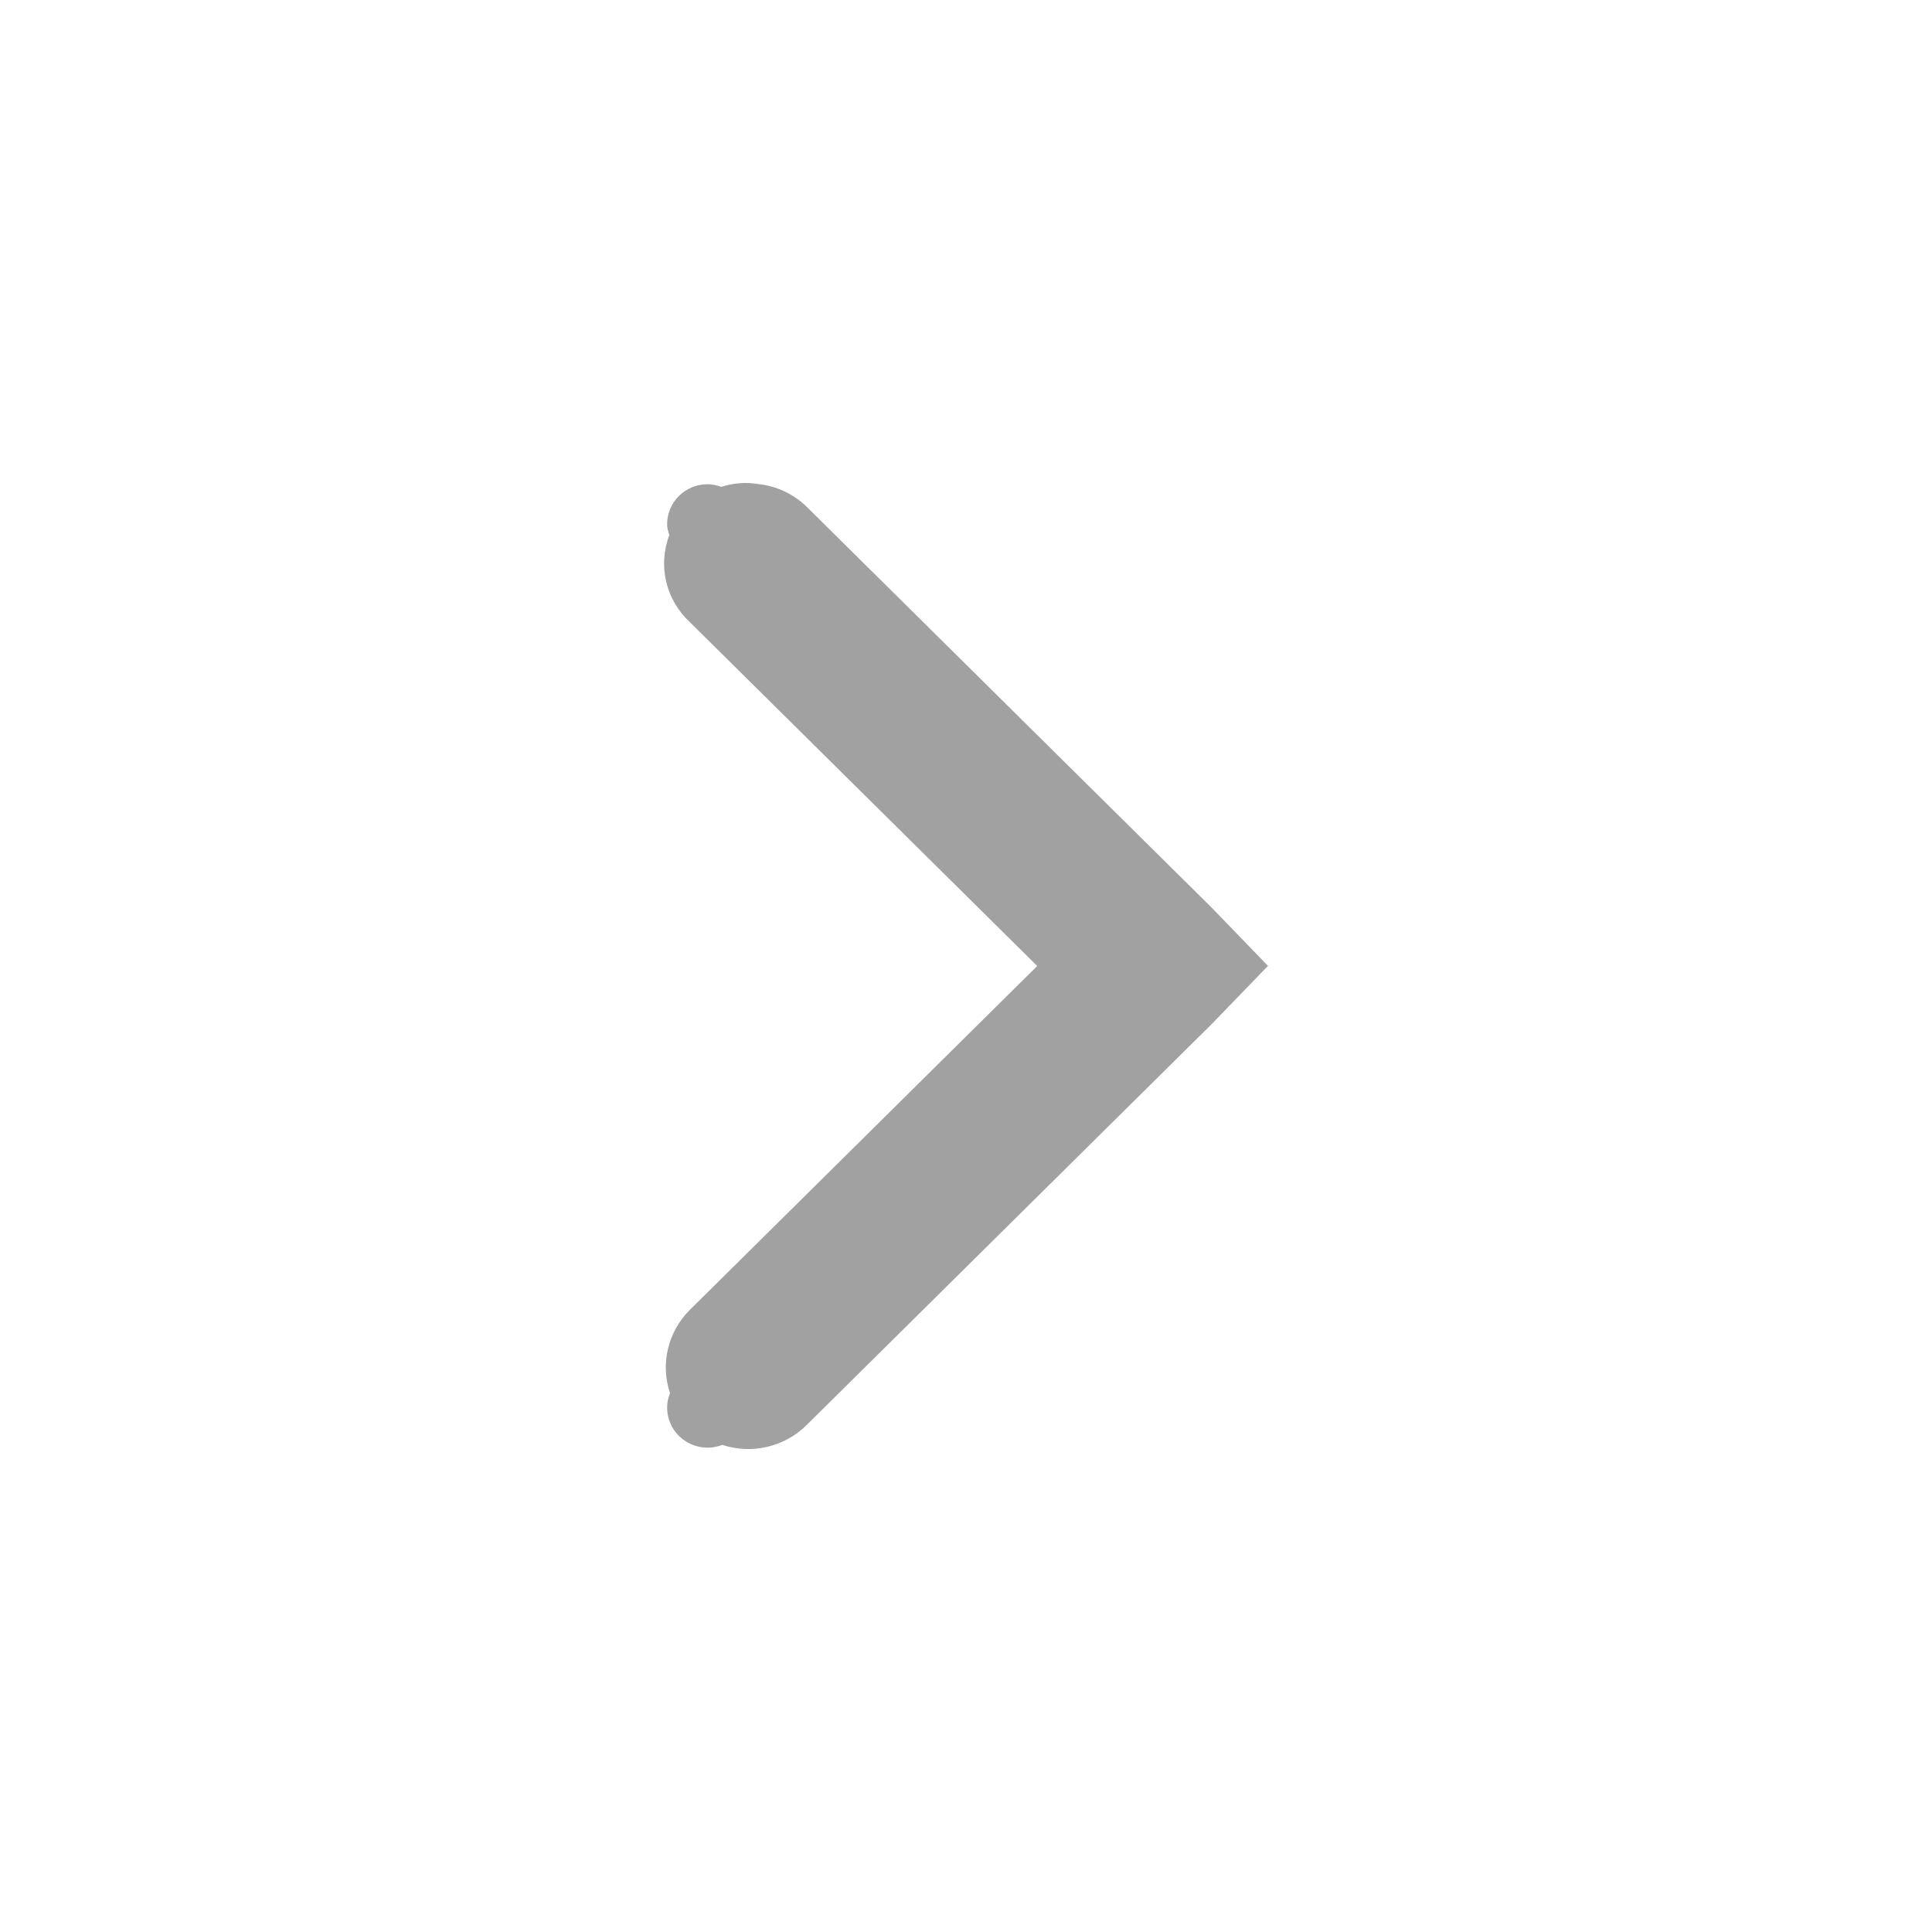
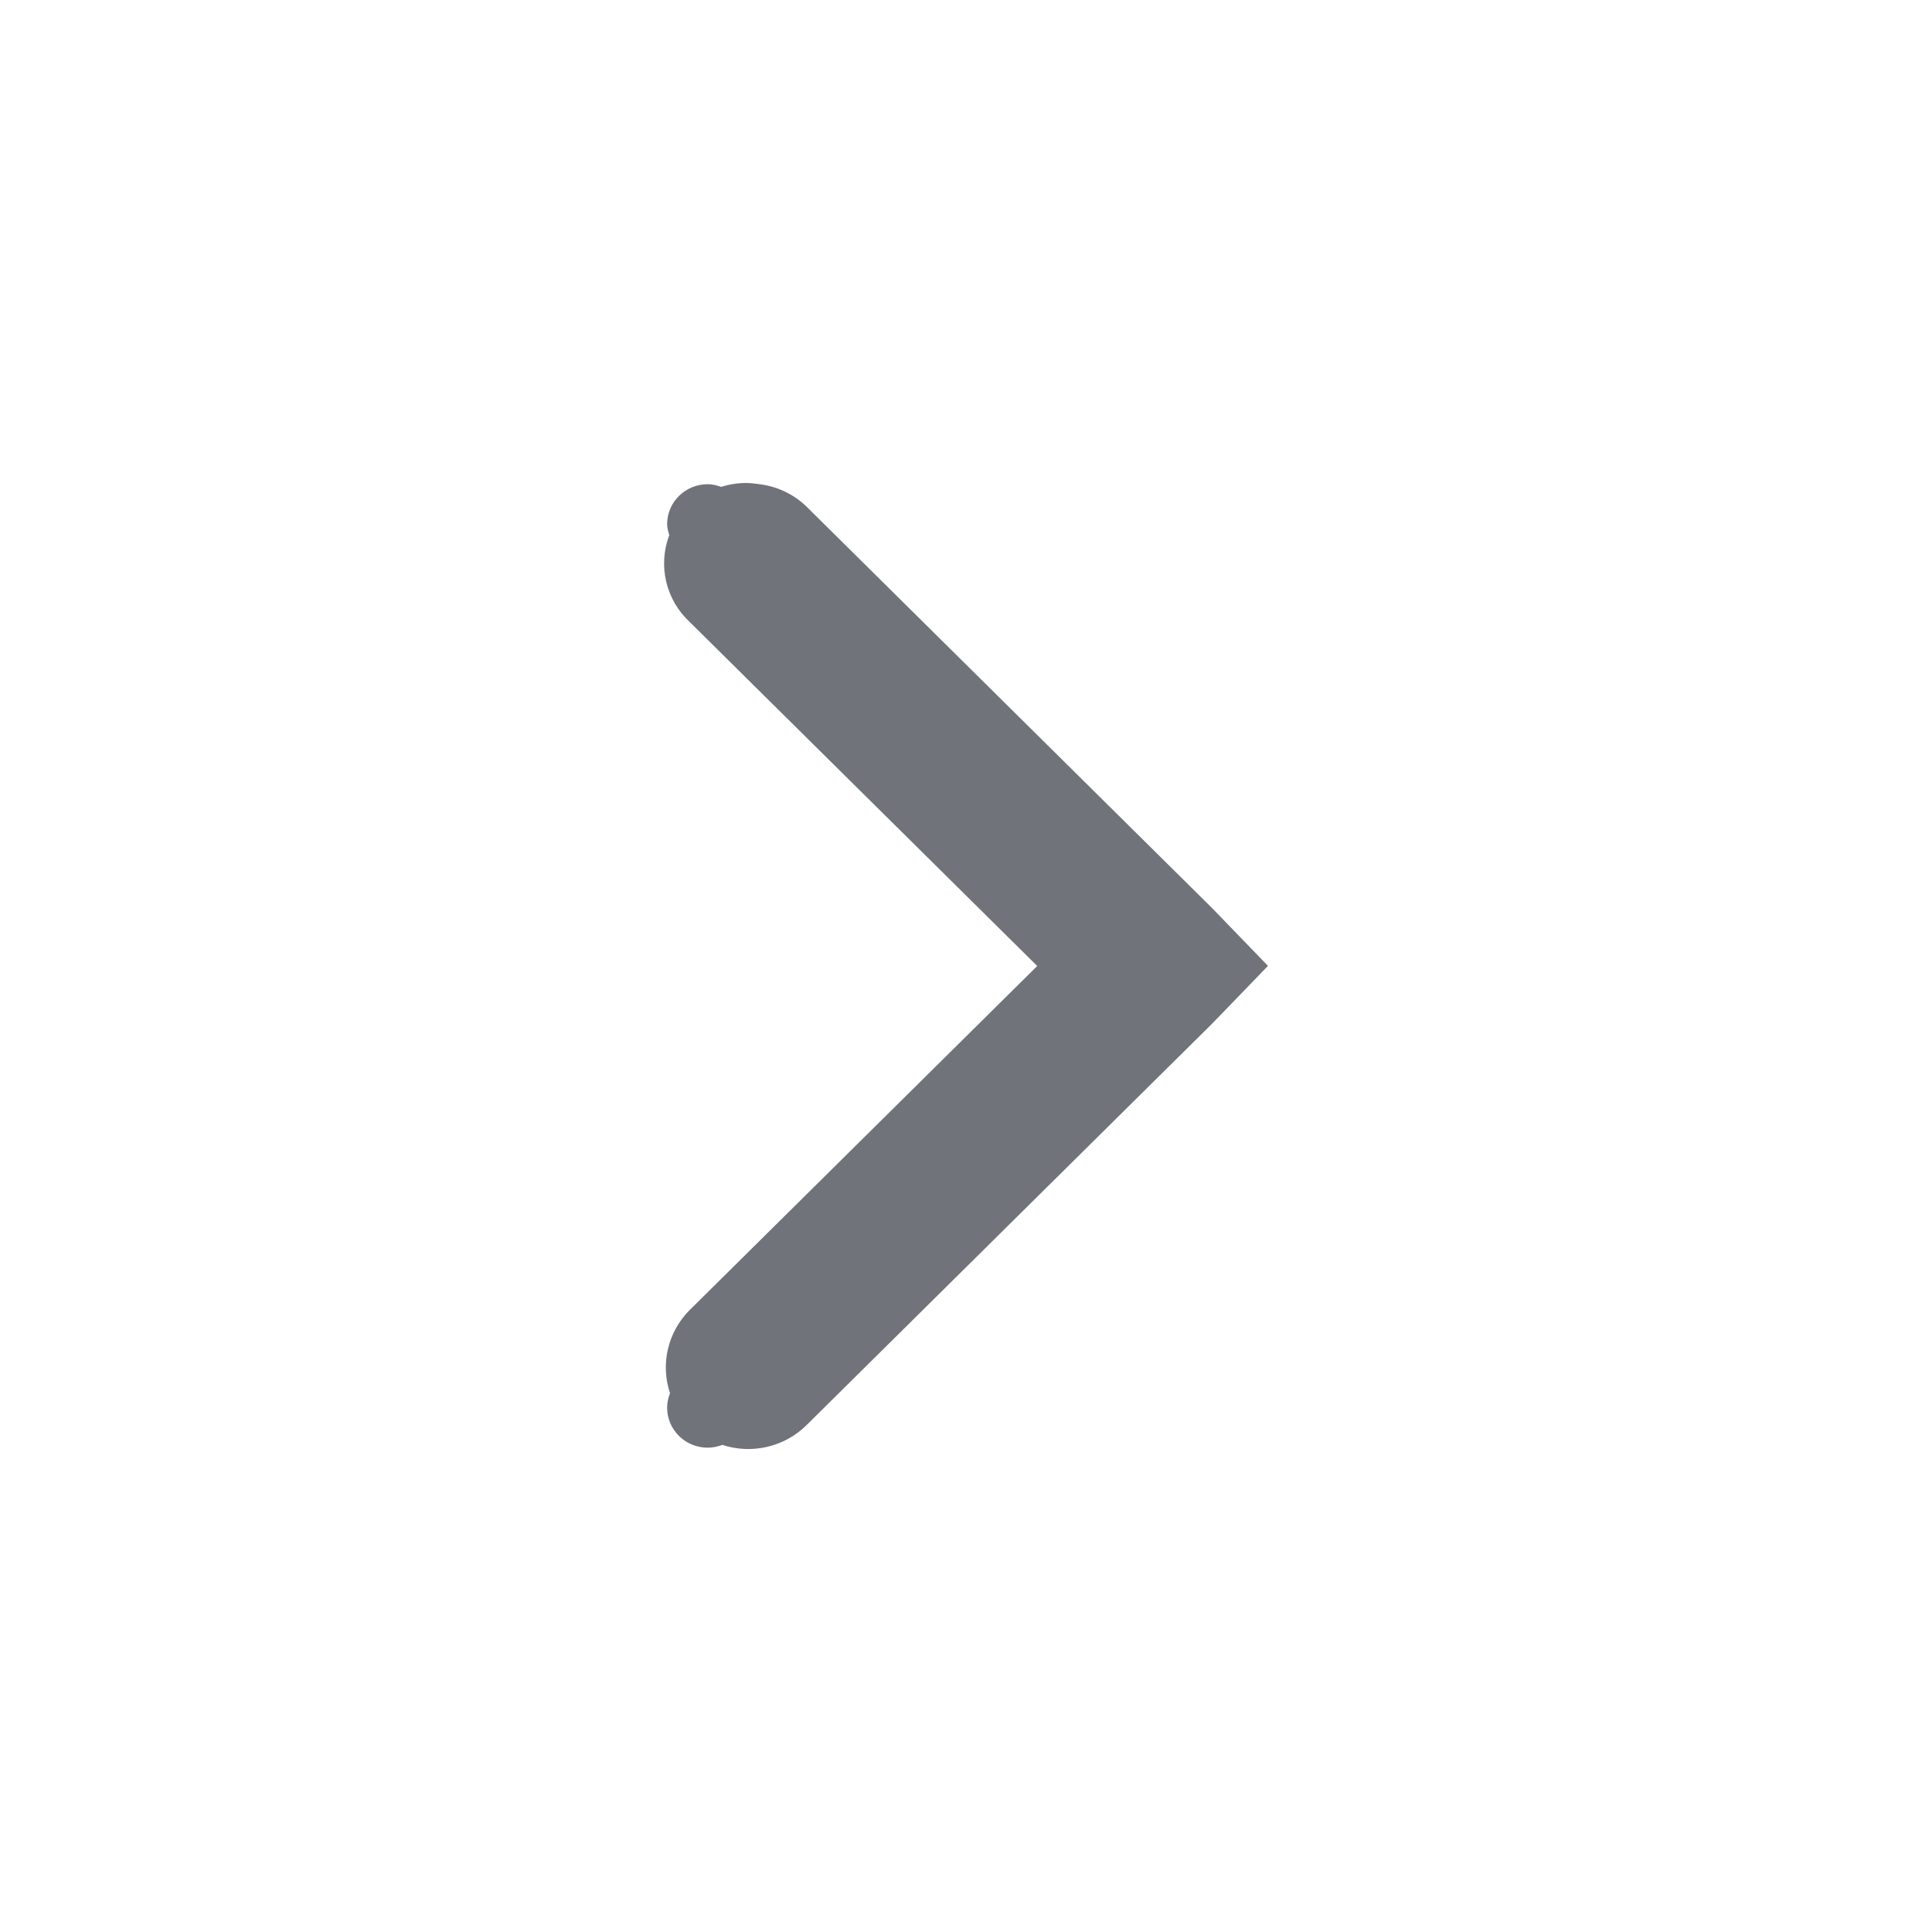
<svg xmlns="http://www.w3.org/2000/svg" height="16" id="svg7384" version="1.1" width="16">
  <defs id="defs7386" />
  <g id="layer9" style="display:inline" transform="translate(-100.0002,-747)" />
  <g id="layer10" transform="translate(-100.0002,-747)" />
  <g id="layer11" transform="translate(-100.0002,-747)" />
  <g id="layer13" transform="translate(-100.0002,-747)" />
  <g id="layer14" transform="translate(-100.0002,-747)" />
  <g id="layer15" style="display:inline" transform="translate(-100.0002,-747)" />
  <g id="g71291" style="display:inline" transform="translate(-100.0002,-747)" />
  <g id="g4953" style="display:inline" transform="translate(-100.0002,-747)" />
  <g id="layer12" style="display:inline" transform="translate(-100.0002,-747)">
-     <path style="color:#000000;font-style:normal;font-variant:normal;font-weight:normal;font-stretch:normal;font-size:medium;line-height:normal;font-family:Sans;-inkscape-font-specification:Sans;text-indent:0;text-align:start;text-decoration:none;text-decoration-line:none;letter-spacing:normal;word-spacing:normal;text-transform:none;direction:ltr;block-progression:tb;writing-mode:lr-tb;baseline-shift:baseline;text-anchor:start;display:inline;overflow:visible;visibility:visible;fill:#a1a1a1;fill-opacity:1;stroke:none;stroke-width:2;marker:none;enable-background:accumulate" d="m 106.177,751 a 0.672,0.665 0 0 1 0.104,0.009 0.672,0.665 0 0 1 0.399,0.187 l 3.359,3.325 0.462,0.478 -0.462,0.478 -3.359,3.325 a 0.683,0.676 0 0 1 -0.698,0.164 c -0.037,0.014 -0.078,0.023 -0.121,0.023 -0.186,0 -0.336,-0.148 -0.336,-0.332 0,-0.042 0.009,-0.082 0.024,-0.119 a 0.683,0.676 0 0 1 0.165,-0.691 l 2.876,-2.847 -2.876,-2.847 a 0.672,0.665 0 0 1 -0.171,-0.721 c -0.008,-0.029 -0.018,-0.058 -0.018,-0.09 0,-0.184 0.15,-0.332 0.336,-0.332 0.04,0 0.076,0.01 0.112,0.022 A 0.672,0.665 0 0 1 106.177,751 Z" id="path6040" />
+     <path style="color:#000000;font-style:normal;font-variant:normal;font-weight:normal;font-stretch:normal;font-size:medium;line-height:normal;font-family:Sans;-inkscape-font-specification:Sans;text-indent:0;text-align:start;text-decoration:none;text-decoration-line:none;letter-spacing:normal;word-spacing:normal;text-transform:none;direction:ltr;block-progression:tb;writing-mode:lr-tb;baseline-shift:baseline;text-anchor:start;display:inline;overflow:visible;visibility:visible;fill:#71737a;fill-opacity:1;stroke:none;stroke-width:2;marker:none;enable-background:accumulate" d="m 106.177,751 a 0.672,0.665 0 0 1 0.104,0.009 0.672,0.665 0 0 1 0.399,0.187 l 3.359,3.325 0.462,0.478 -0.462,0.478 -3.359,3.325 a 0.683,0.676 0 0 1 -0.698,0.164 c -0.037,0.014 -0.078,0.023 -0.121,0.023 -0.186,0 -0.336,-0.148 -0.336,-0.332 0,-0.042 0.009,-0.082 0.024,-0.119 a 0.683,0.676 0 0 1 0.165,-0.691 l 2.876,-2.847 -2.876,-2.847 a 0.672,0.665 0 0 1 -0.171,-0.721 c -0.008,-0.029 -0.018,-0.058 -0.018,-0.09 0,-0.184 0.15,-0.332 0.336,-0.332 0.04,0 0.076,0.01 0.112,0.022 A 0.672,0.665 0 0 1 106.177,751 Z" id="path6040" />
  </g>
</svg>
